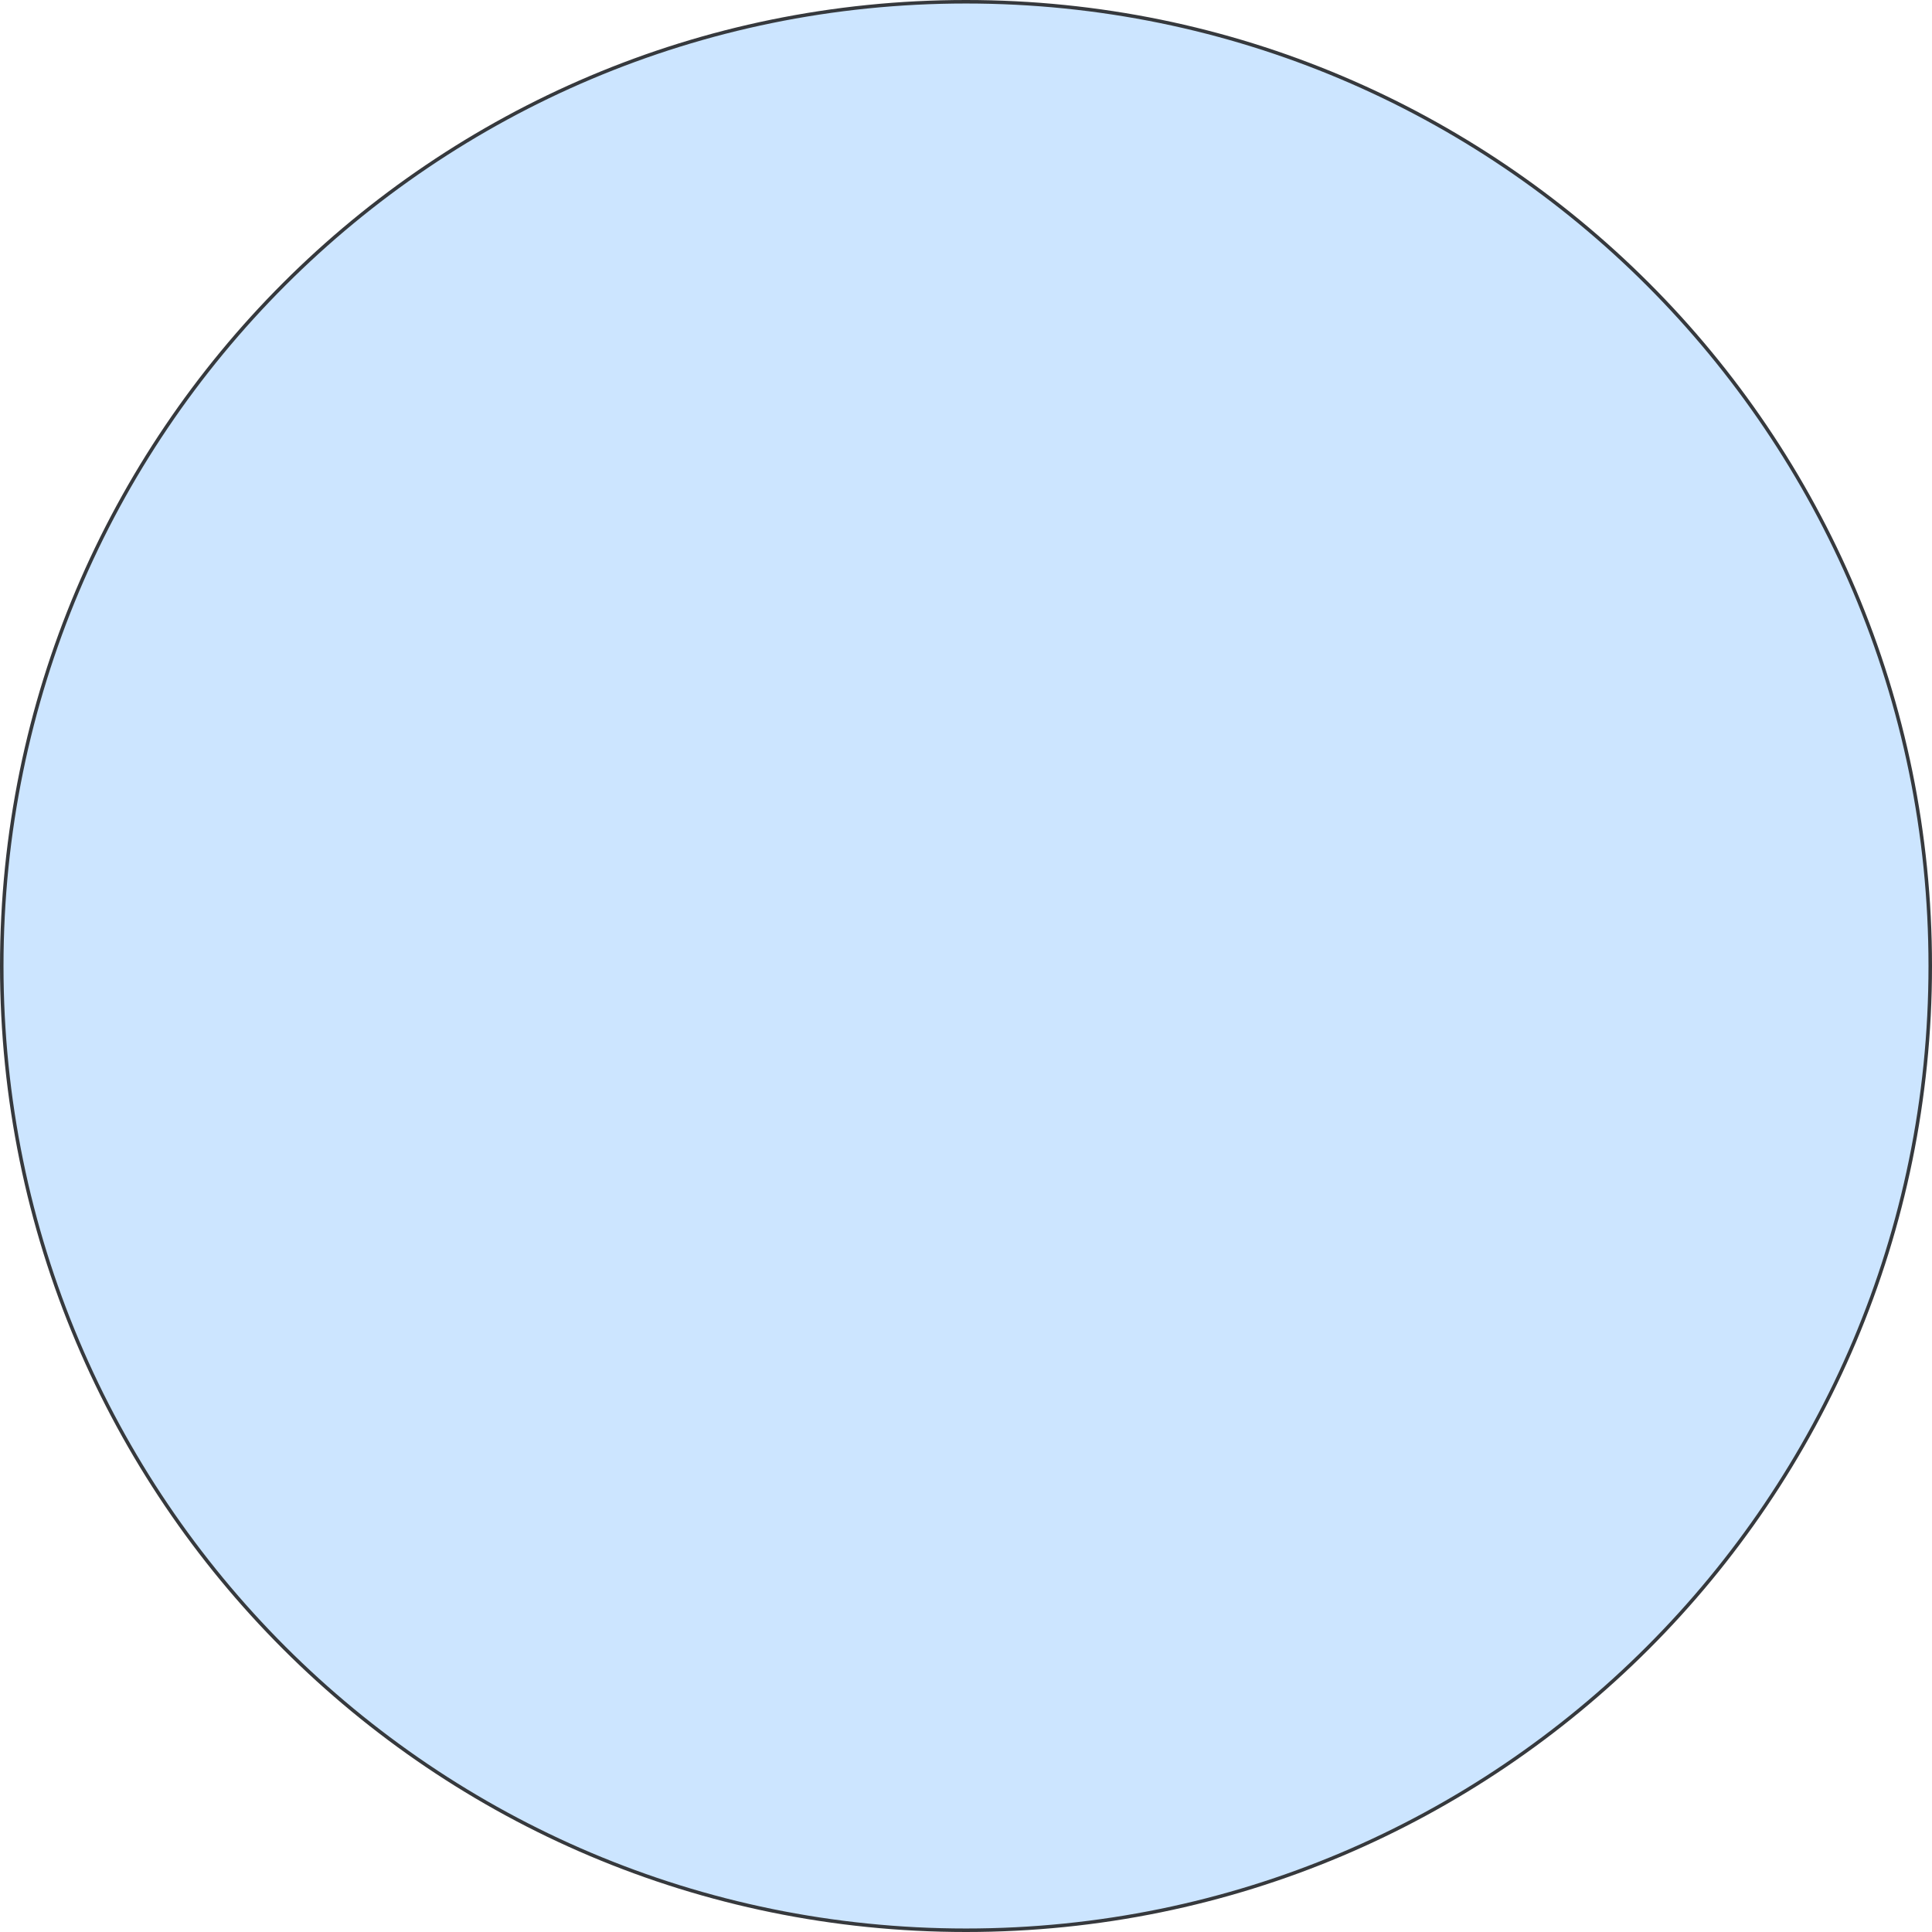
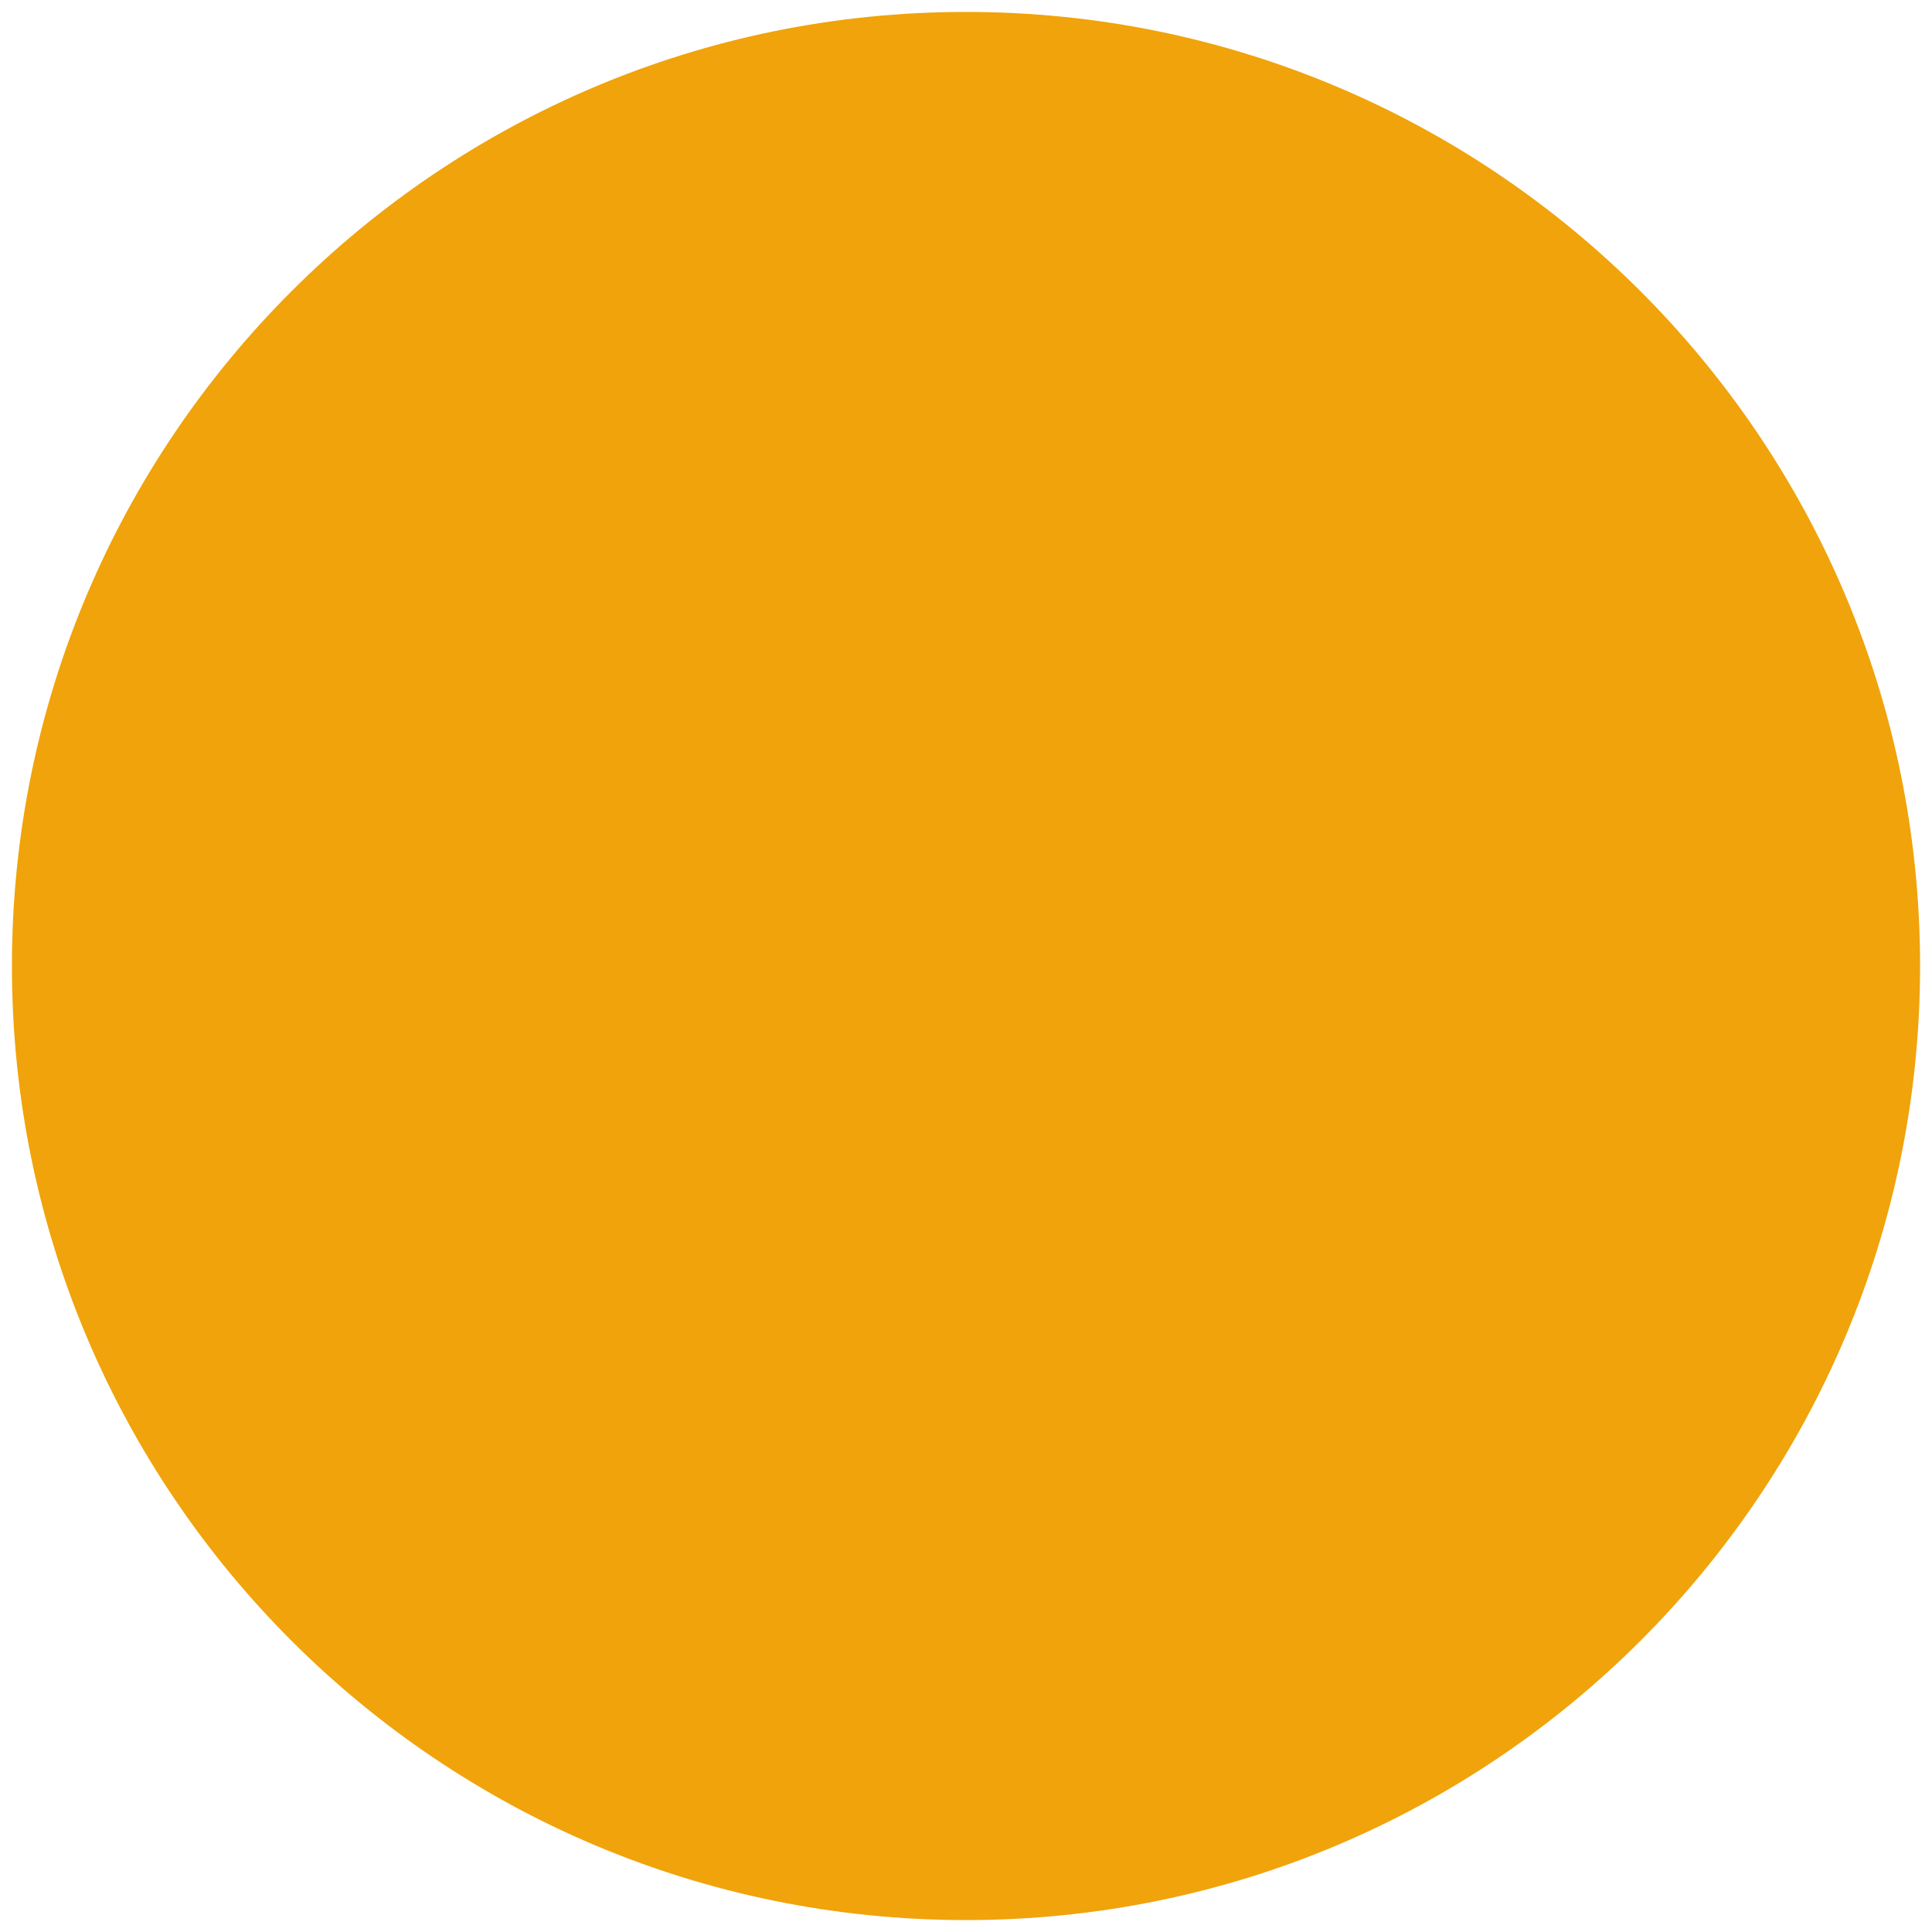
- <svg xmlns="http://www.w3.org/2000/svg" version="1.1" width="551px" height="551px" viewBox="-0.5 -0.5 551 551" content="&lt;mxfile modified=&quot;2019-03-24T11:08:05.457Z&quot; host=&quot;www.draw.io&quot; agent=&quot;Mozilla/5.0 (Windows NT 10.0; Win64; x64) AppleWebKit/537.36 (KHTML, like Gecko) Chrome/72.0.363.121 Safari/537.36&quot; etag=&quot;NdRhcgGmZPWPBFQD15Yt&quot; version=&quot;10.5.4&quot;&gt;&lt;diagram id=&quot;dV9-cSfoGGSOmmHRle0A&quot; name=&quot;Page-1&quot;&gt;jZNNT8MwDIZ/TY+T1poOdl0ZgwNCMCTECUWN20SkTZVmpNuvJ12SfmiatFPtxx+JX6cRZFW3U6Rhr5KiiJIl7SJ4jJIkXsZL++nJ0ZEUwIFSceqTRrDnJwyVnh44xXaWqKUUmjdzmMu6xlzPGFFKmnlaIcX81IaUeAH2ORGX9ItTzRx9SO5H/oy8ZOHkeLV2kYqEZD9JywiVZoJgG0GmpNTOqroMRS9e0MXVPV2JDhdTWOtbCvDTCPpRLqrvF/r+k+7w7WQWievyR8TBD+wvq49BAdvFim2djWFc474heR8xdt+WMV0J68XWJG3jNlDwDu2hm4ILkUkh1bkR5DmmRWF5q5X8xUkEVrCGvsLfBpXG7uqY8SCefXUoK9TqaFNCAXi9/YODO+eacXtp6lPYZHMDJP7FlEPrUVRreF2DO+7vHJv8BbD9Bw==&lt;/diagram&gt;&lt;/mxfile&gt;">
+ <svg xmlns="http://www.w3.org/2000/svg" version="1.1" width="81px" height="81px" viewBox="-0.5 -0.5 81 81">
  <defs />
  <g>
-     <ellipse cx="275" cy="275" rx="275" ry="275" fill="#cce5ff" stroke="#36393d" pointer-events="none" />
+     <ellipse cx="40" cy="40" rx="40" ry="40" fill="#f0a30a" stroke="none" pointer-events="none" />
  </g>
</svg>
